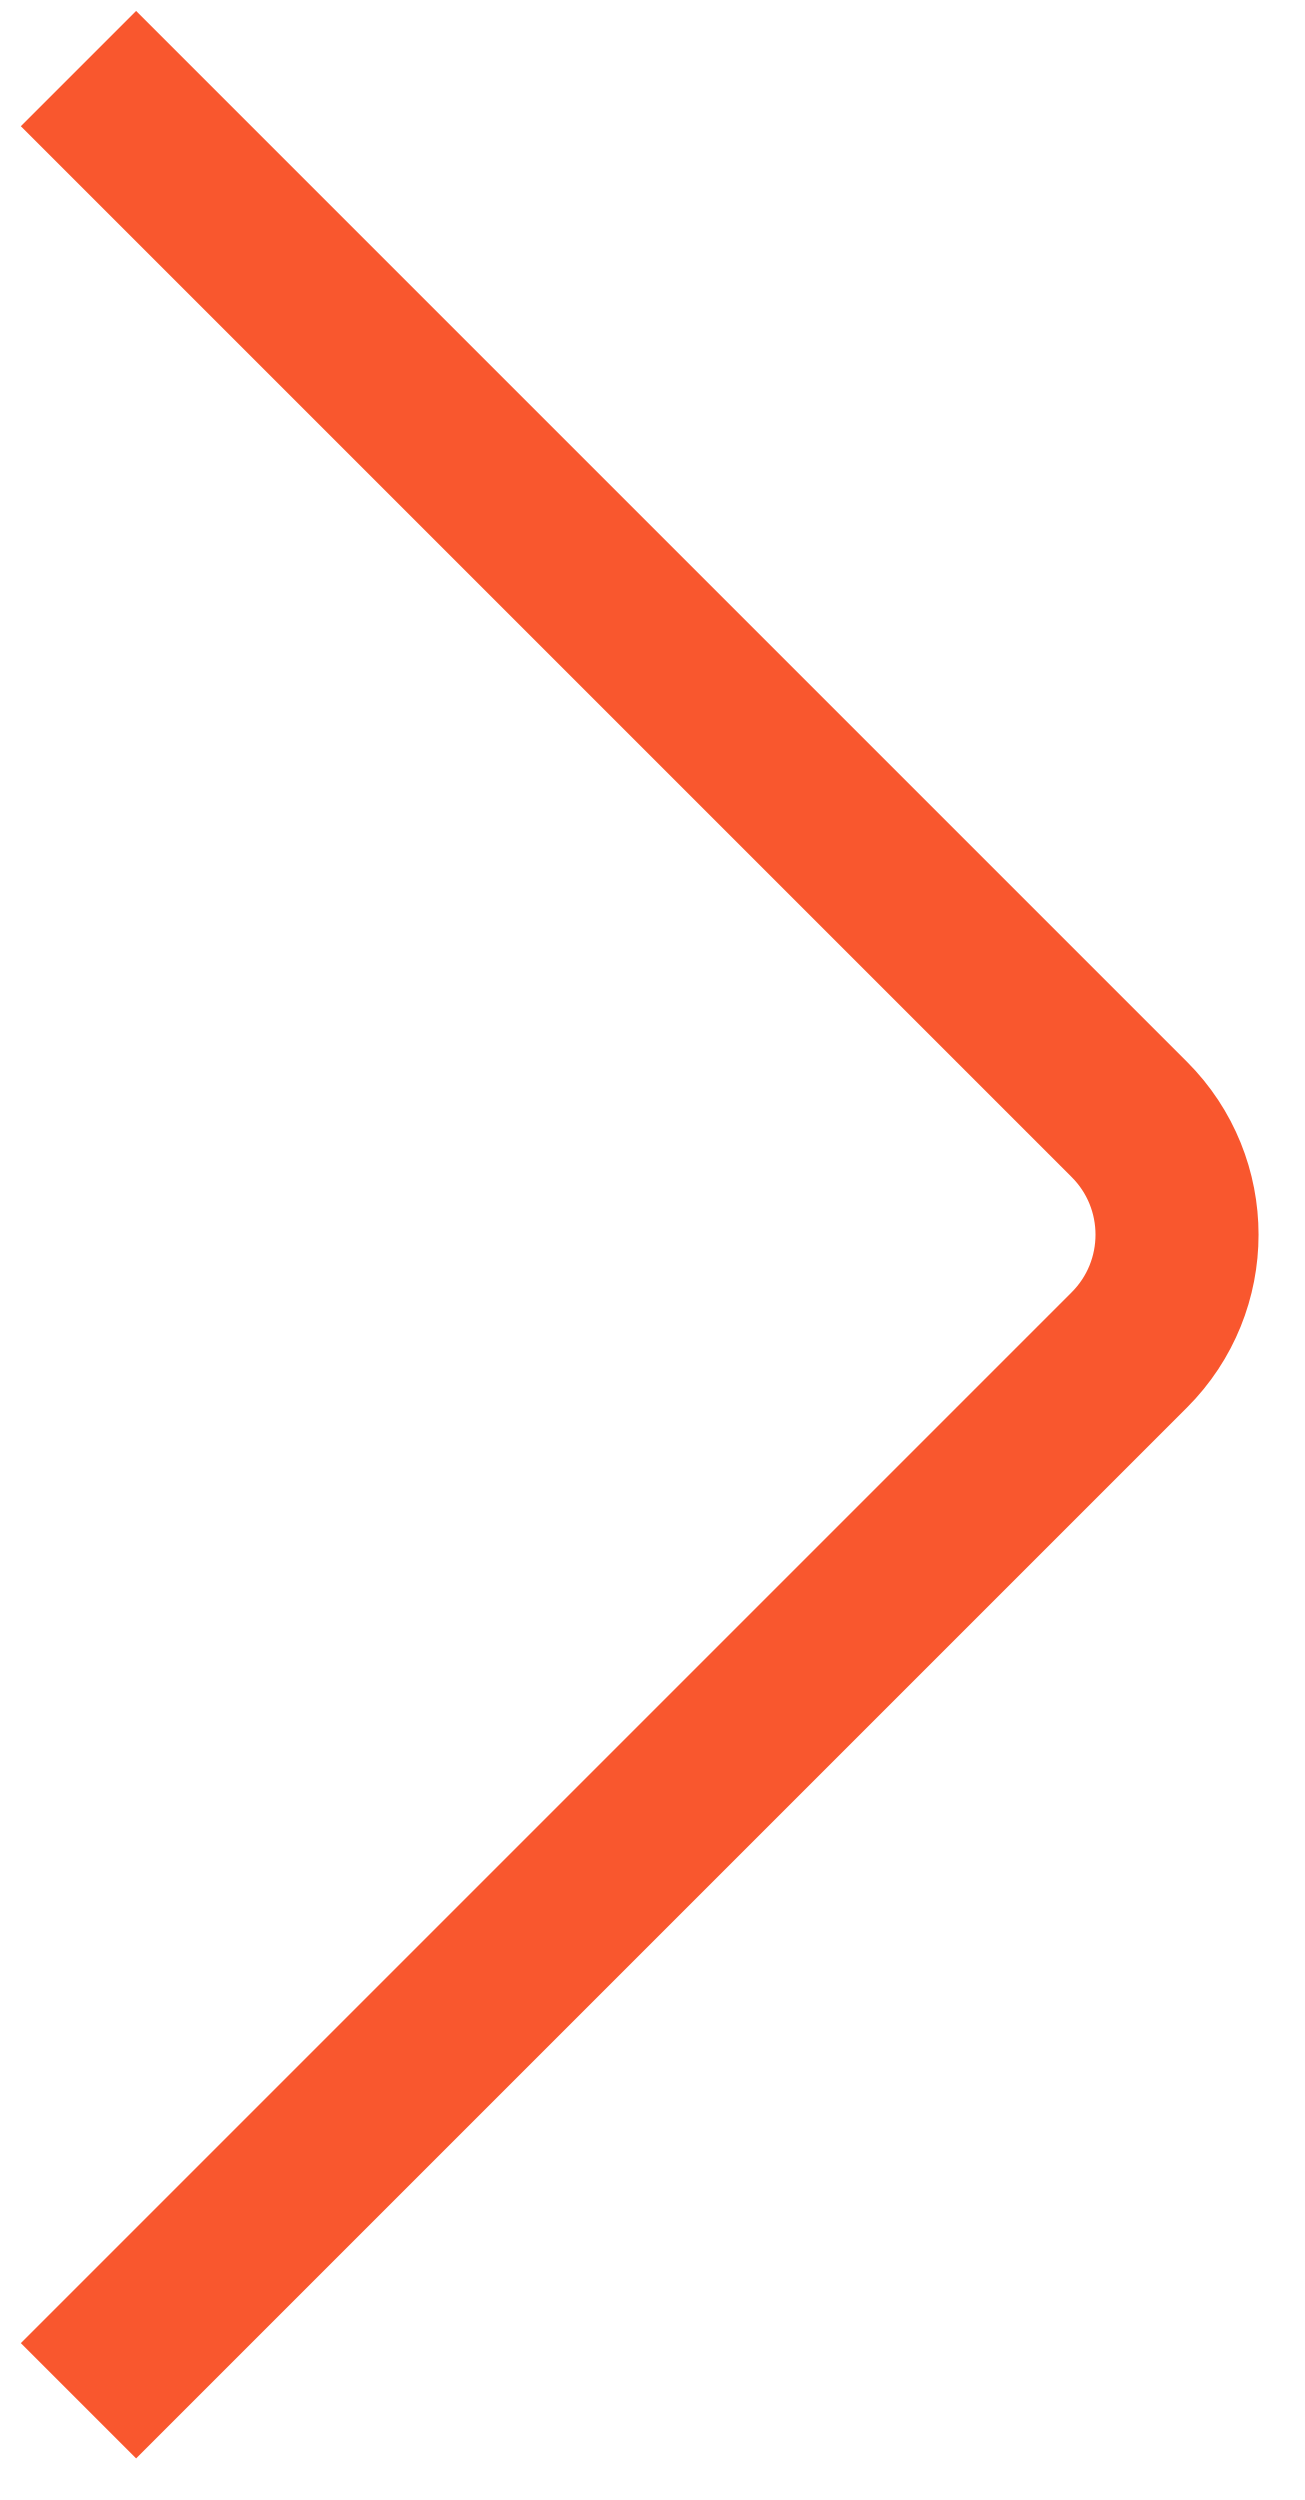
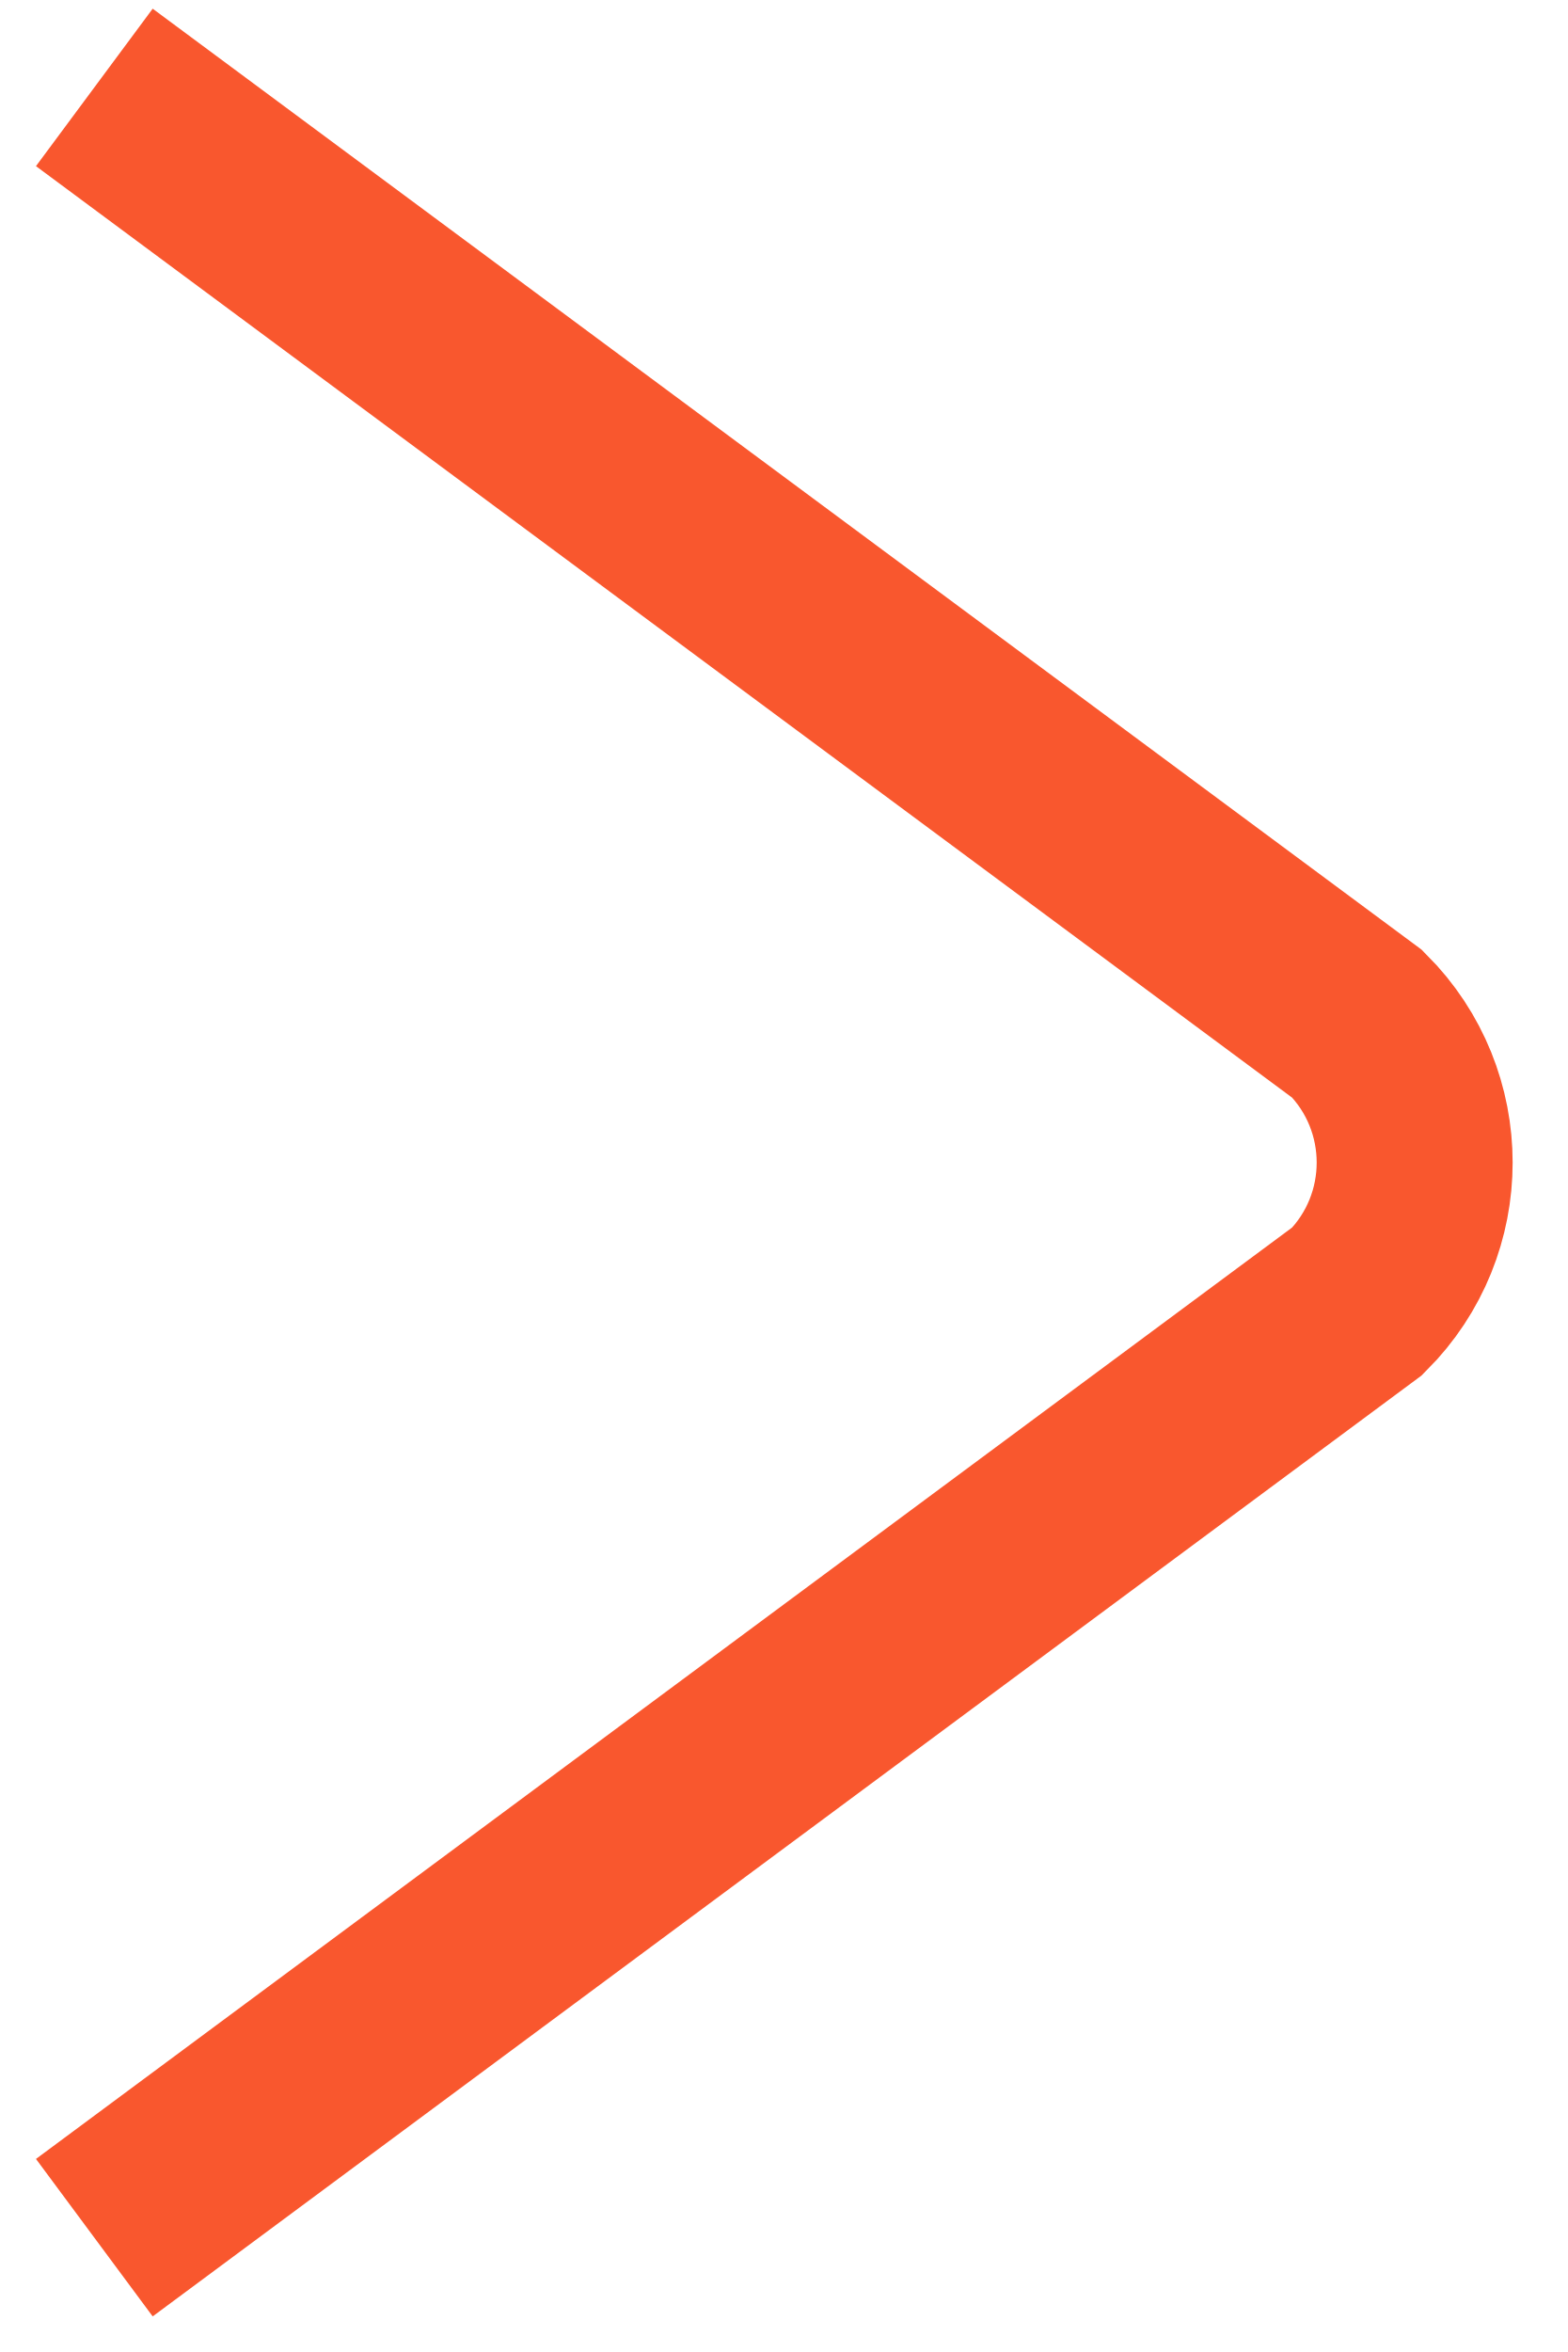
- <svg xmlns="http://www.w3.org/2000/svg" width="24" height="46" viewBox="0 0 24 46" fill="none">
-   <path d="M1.444 1.262L20.779 20.597C21.95 21.768 21.95 23.668 20.779 24.839L1.444 44.174" stroke="#F9572E" stroke-width="3" />
+ <svg xmlns="http://www.w3.org/2000/svg" width="24" height="36" viewBox="0 0 24 36" fill="none">
+   <path d="M1.444 1.338L20.779 15.673C21.95 16.845 21.95 18.744 20.779 19.916L1.444 34.25" stroke="#F9572E" stroke-width="3" />
</svg>
